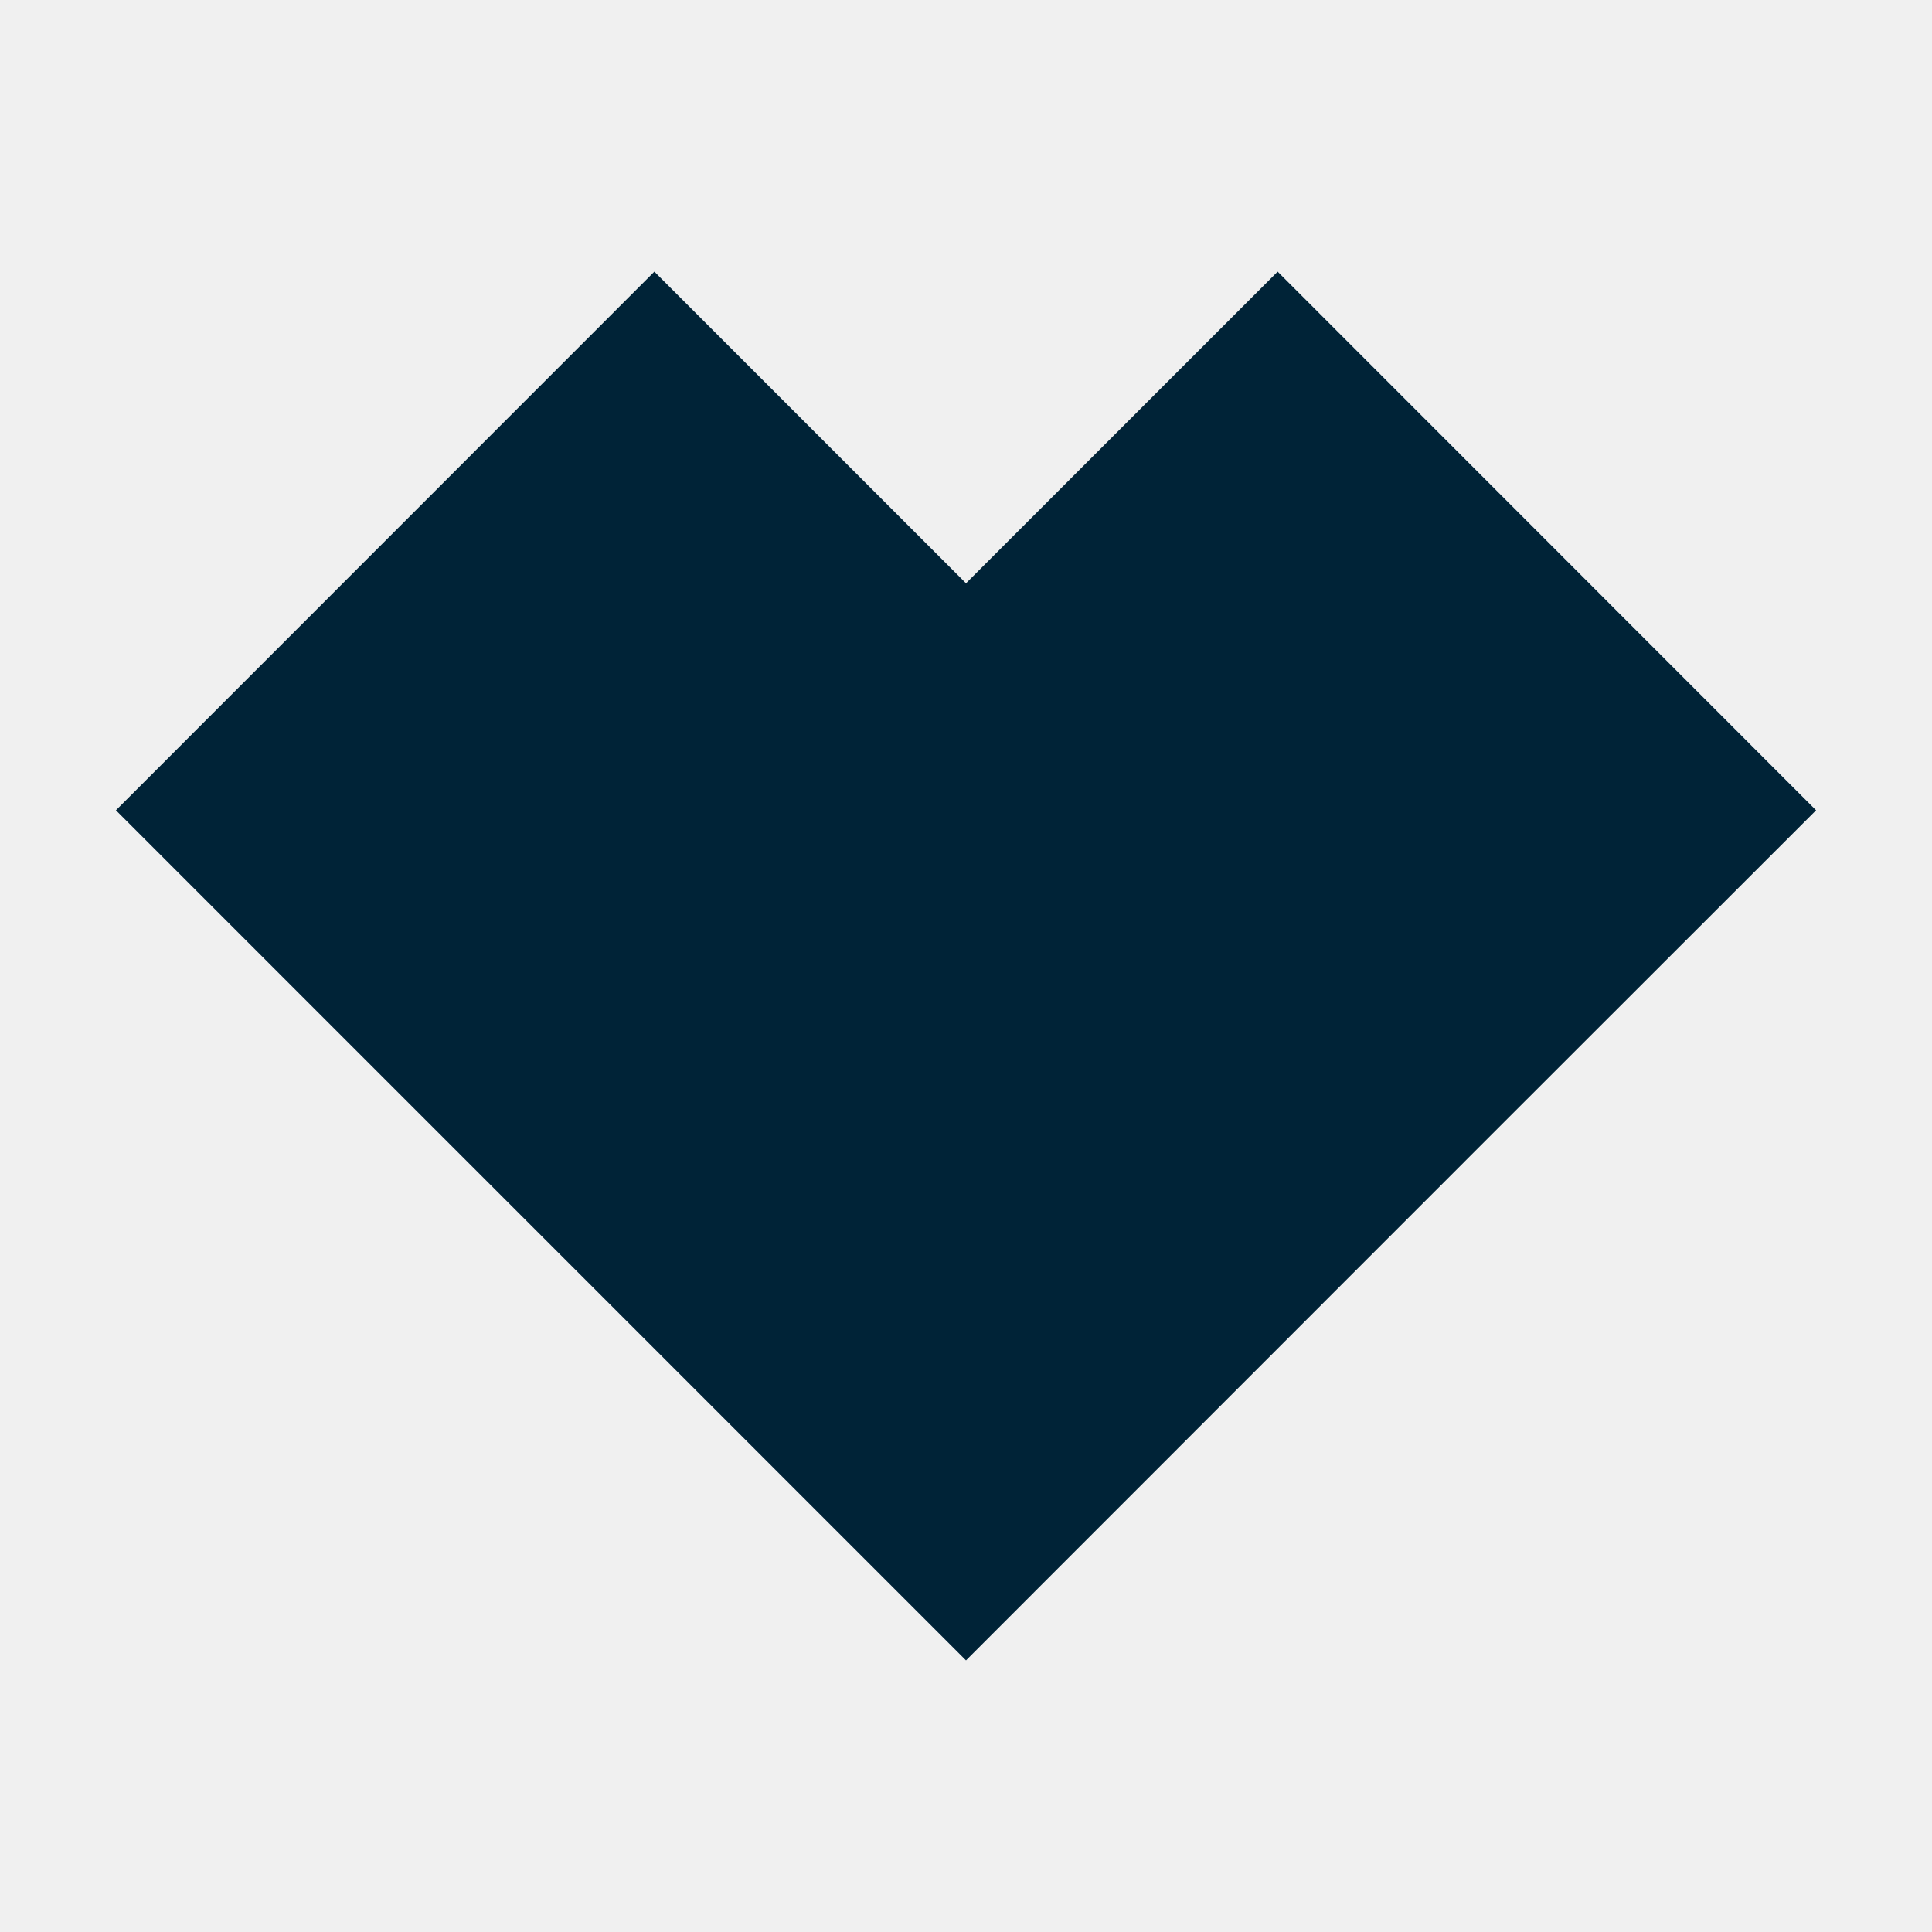
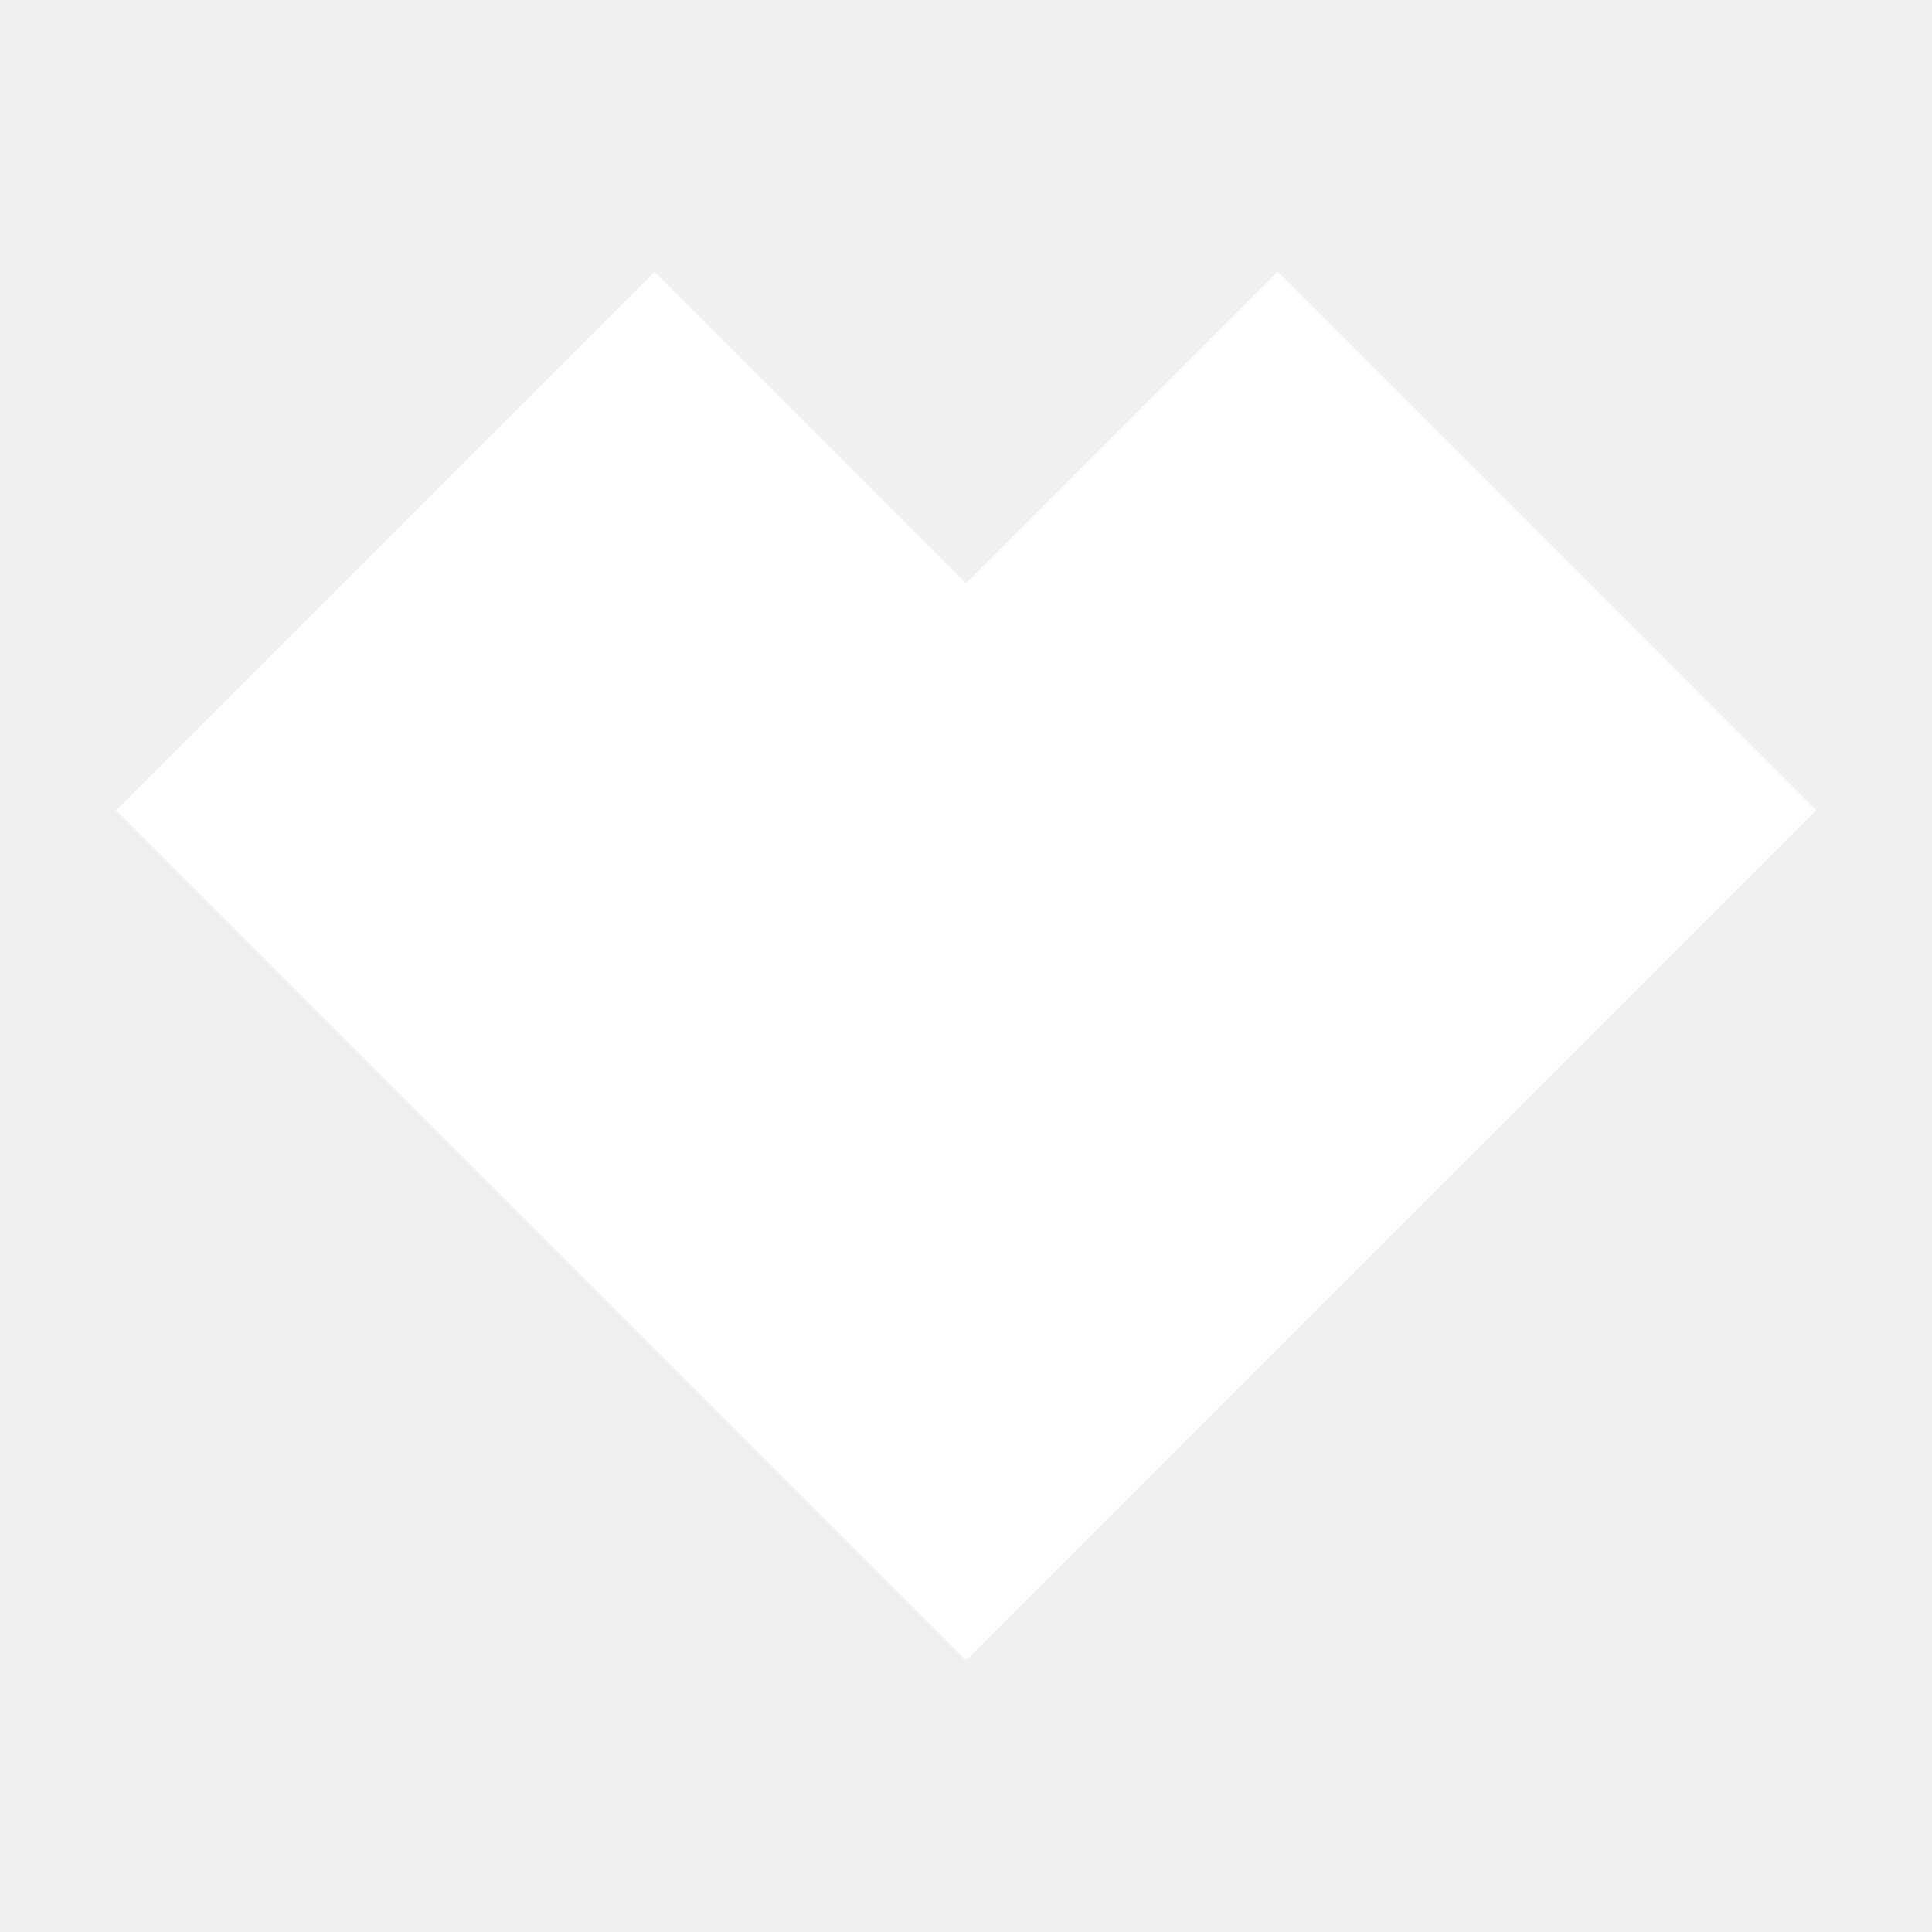
- <svg xmlns="http://www.w3.org/2000/svg" height="100px" width="100px" fill="#002337" data-name="Layer 1" viewBox="0 0 100 100" x="0px" y="0px">
+ <svg xmlns="http://www.w3.org/2000/svg" height="100px" width="100px" fill="#ffffff" data-name="Layer 1" viewBox="0 0 100 100" x="0px" y="0px">
  <path d="M94,41.94,77.87,58.06,50,85.94l-44-44L33.87,14.06,50,30.19,66.13,14.06Z" />
</svg>
